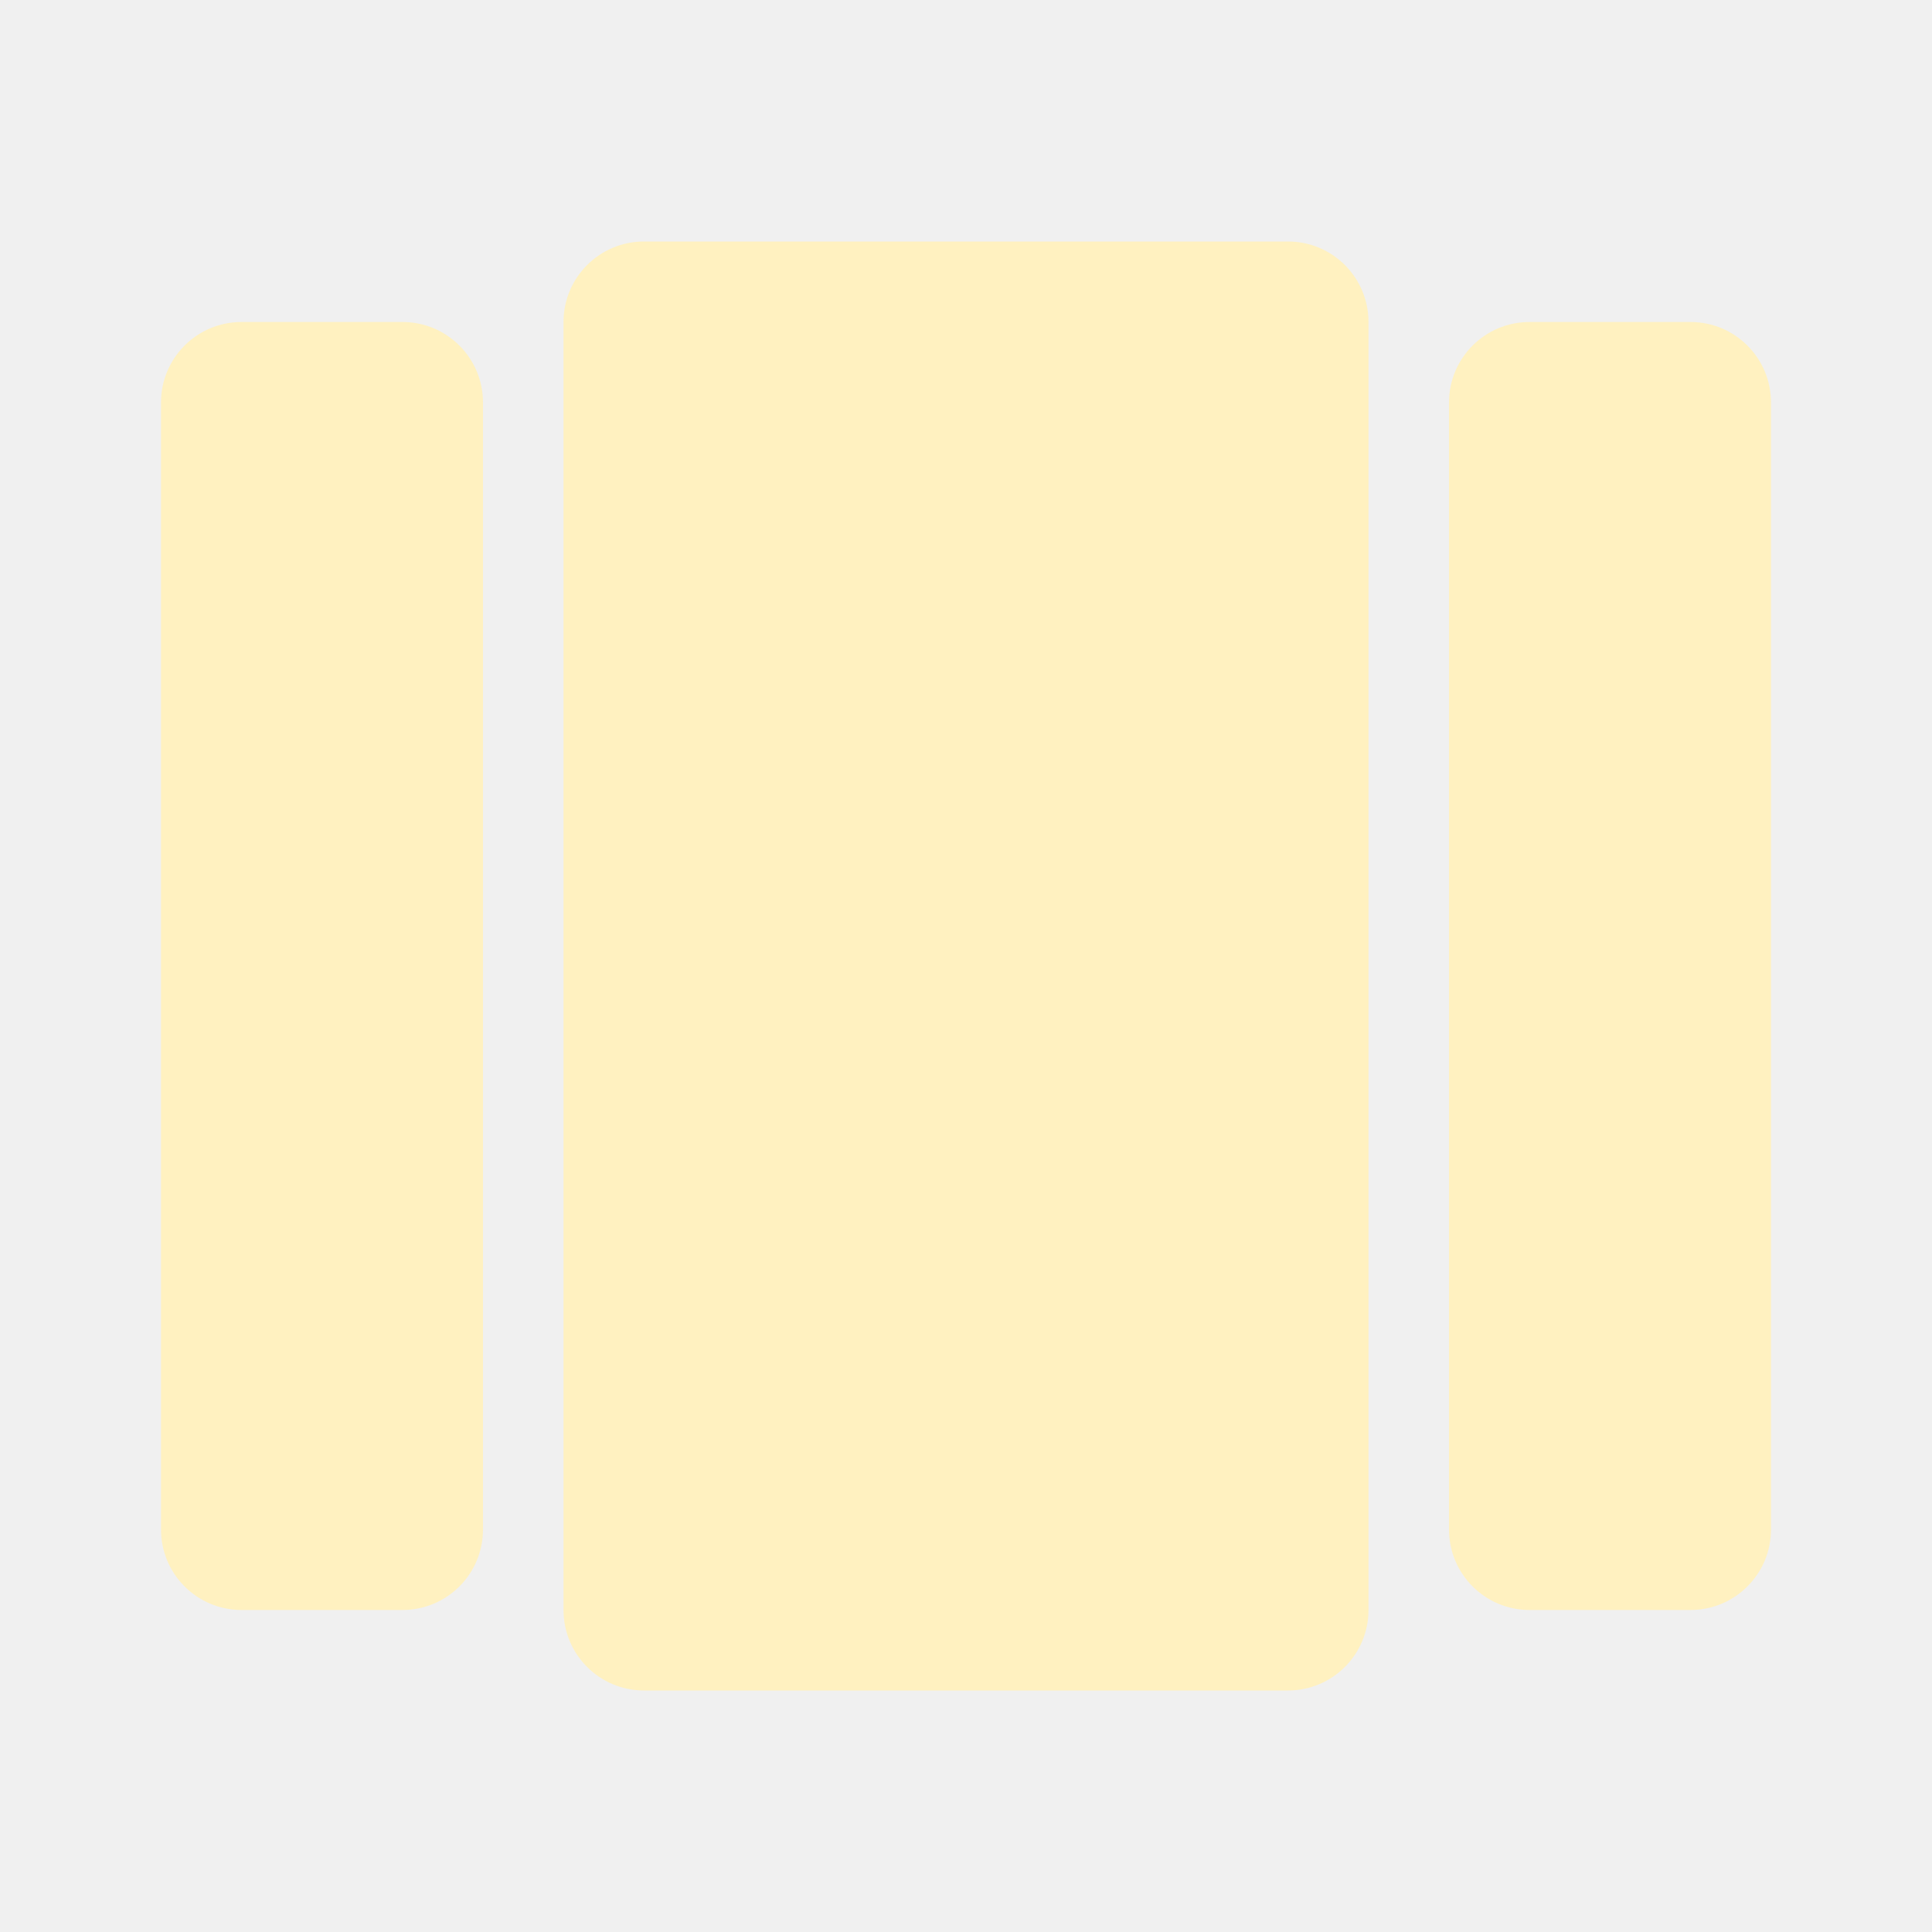
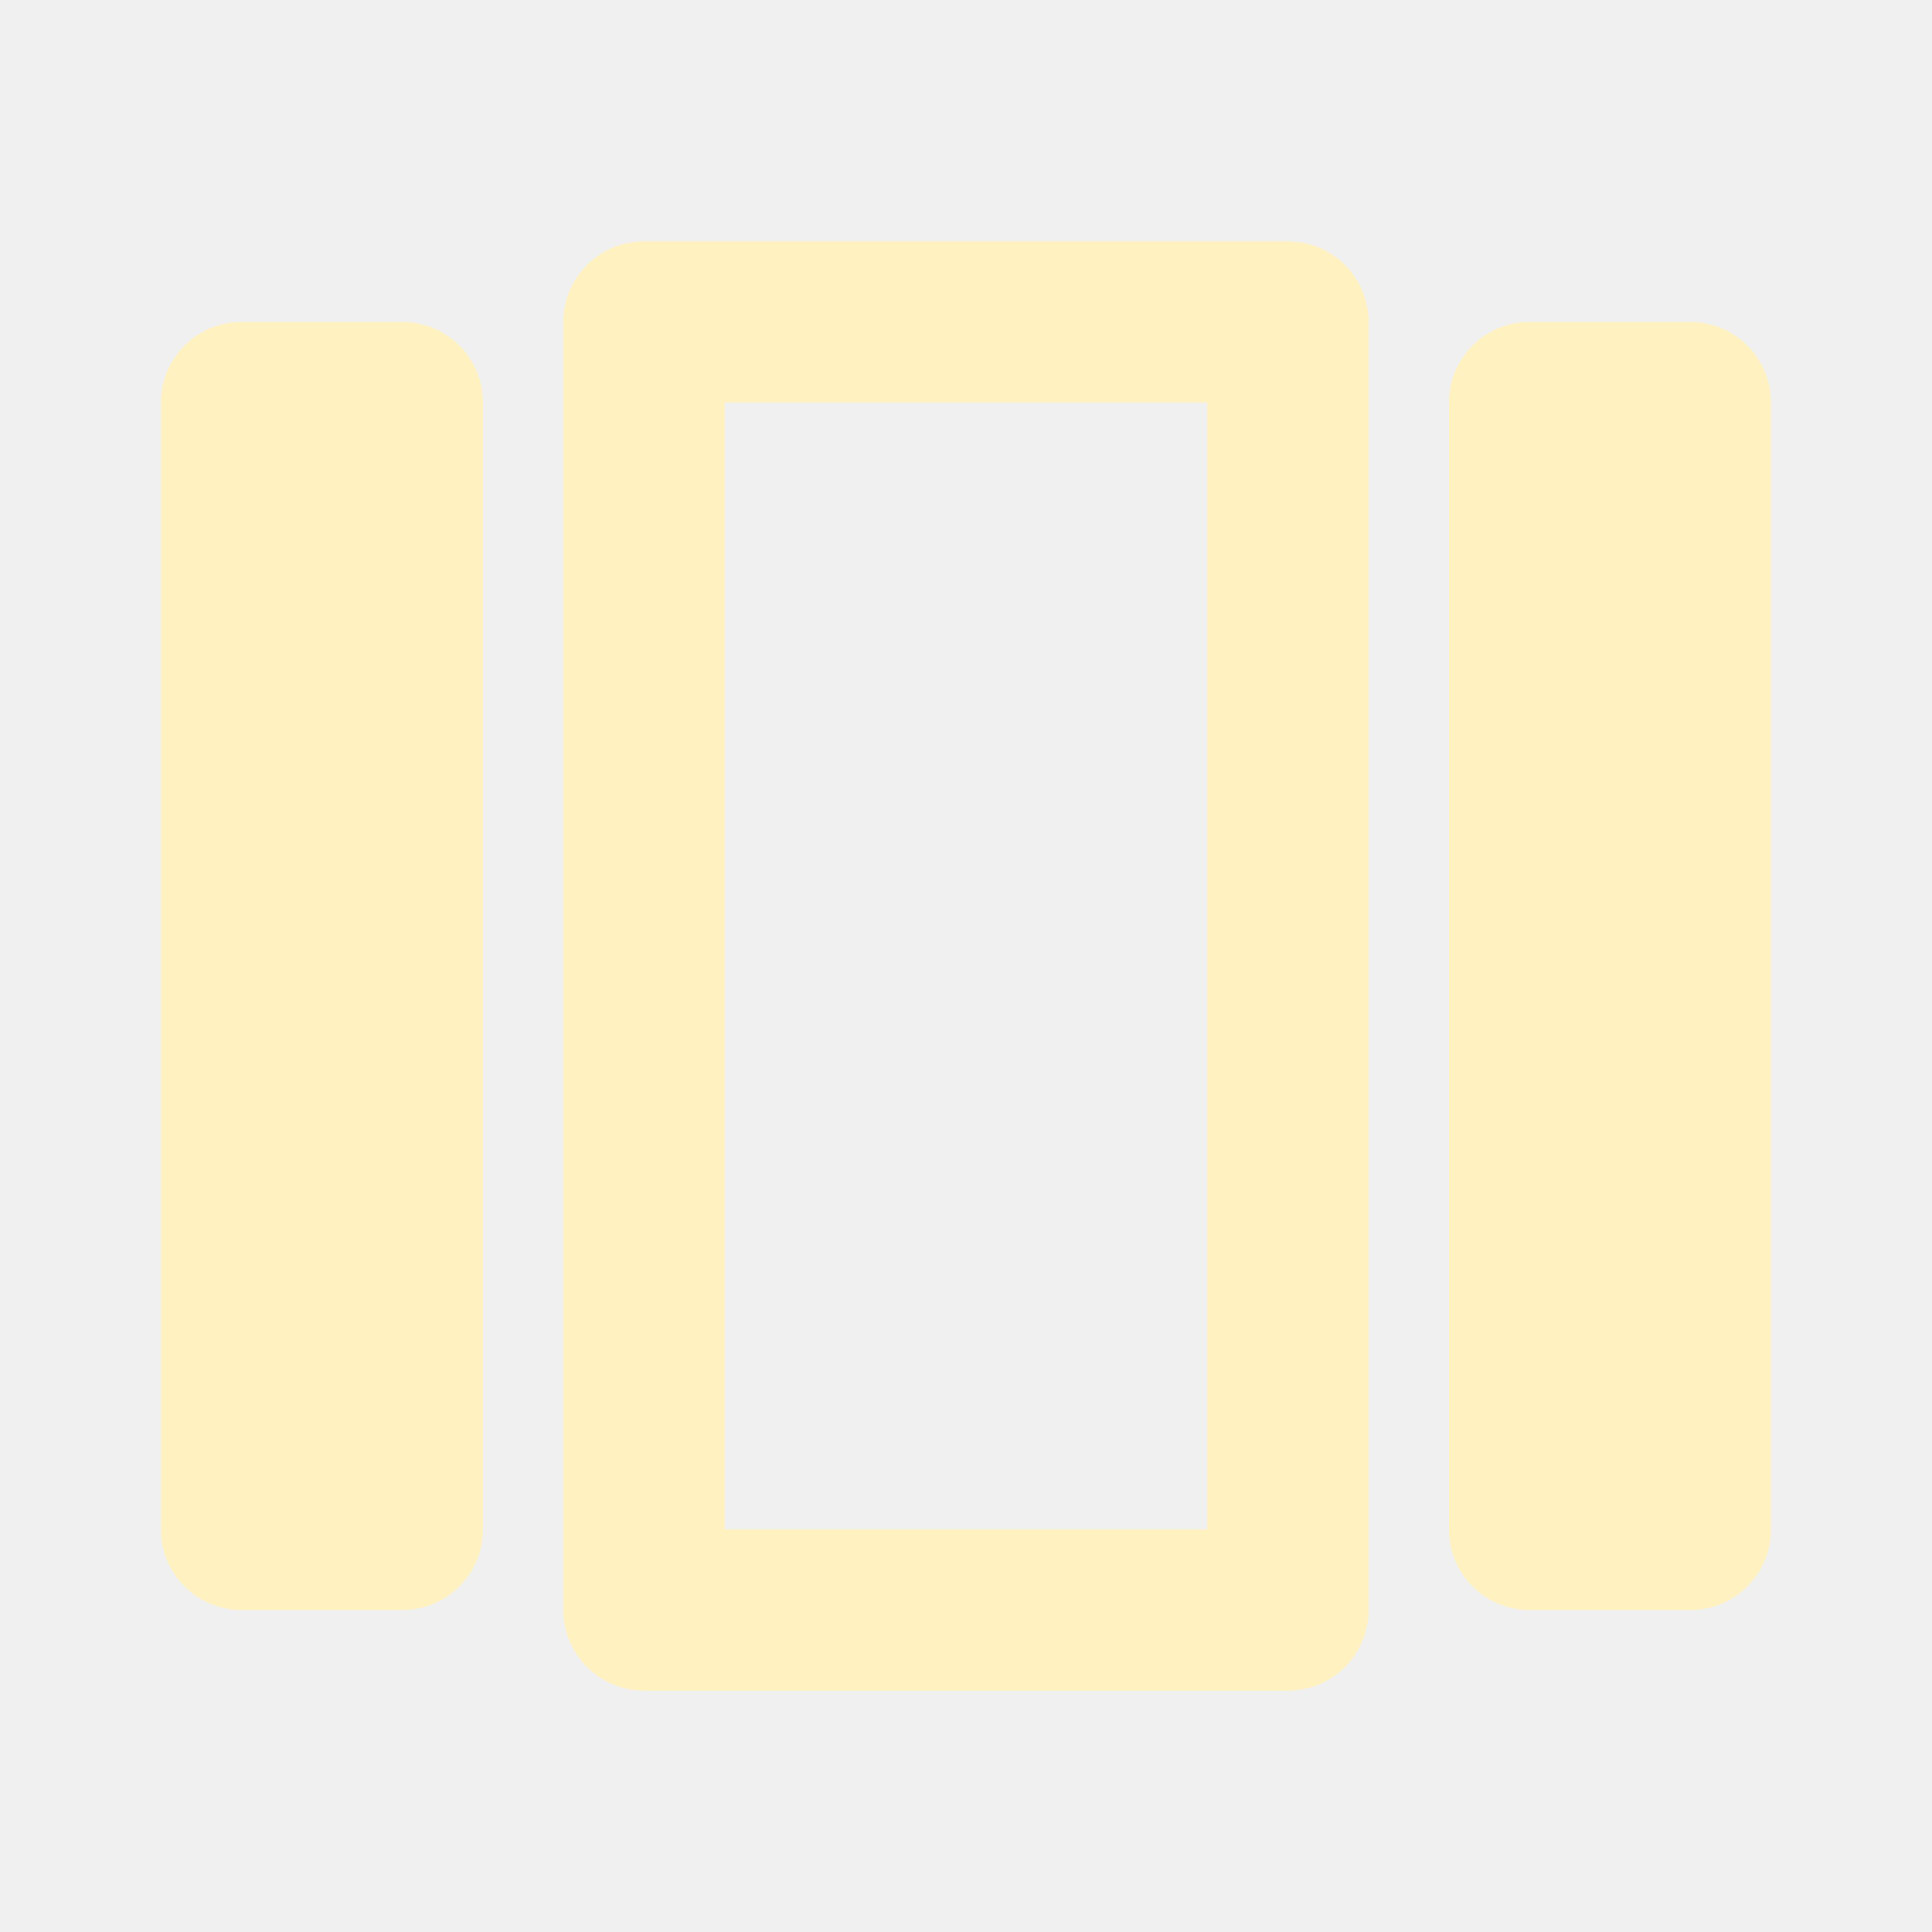
<svg xmlns="http://www.w3.org/2000/svg" width="24" height="24" viewBox="0 0 24 24" fill="none">
-   <rect x="7" y="3" width="10" height="18" rx="1" fill="#FFF1C0" />
-   <rect x="2" y="4" width="4" height="16" rx="1" fill="#FFF1C0" />
-   <rect x="18" y="4" width="4" height="16" rx="1" fill="#FFF1C0" />
+   <mask id="path-1-inside-1_405_216" fill="white">
+     <path fill-rule="evenodd" clip-rule="evenodd" d="M9 5V19H15V5H9ZM8 3C7.448 3 7 3.448 7 4V20C7 20.552 7.448 21 8 21H16C16.552 21 17 20.552 17 20V4C17 3.448 16.552 3 16 3H8Z" />
+   </mask>
+   <path fill-rule="evenodd" clip-rule="evenodd" d="M9 5V19H15V5H9ZM8 3C7.448 3 7 3.448 7 4V20C7 20.552 7.448 21 8 21H16C16.552 21 17 20.552 17 20V4C17 3.448 16.552 3 16 3H8Z" fill="#FFF1C0" />
+   <path d="M9 19H7V21H9V19ZM9 5V3H7V5H9ZM15 19V21H17V19H15ZM15 5H17V3H15V5ZM11 19V5H7V19H11ZM15 17H9V21H15V17ZM13 5V19H17V5H13ZM9 7H15V3H9V7ZM9 4C9 4.552 8.552 5 8 5V1C6.343 1 5 2.343 5 4H9ZM9 20V4H5V20H9ZM8 19C8.552 19 9 19.448 9 20H5C5 21.657 6.343 23 8 23V19ZM16 19H8V23H16V19ZM15 20C15 19.448 15.448 19 16 19V23C17.657 23 19 21.657 19 20H15ZM15 4V20H19V4H15ZM16 5C15.448 5 15 4.552 15 4H19C19 2.343 17.657 1 16 1V5ZM8 5H16V1H8V5Z" fill="#FFF1C0" mask="url(#path-1-inside-1_405_216)" />
+   <mask id="path-3-inside-2_405_216" fill="white">
+     <rect x="2" y="4" width="4" height="16" rx="1" />
+   </mask>
+   <rect x="2" y="4" width="4" height="16" rx="1" fill="#FFF1C0" stroke="#FFF1C0" stroke-width="4" mask="url(#path-3-inside-2_405_216)" />
+   <mask id="path-4-inside-3_405_216" fill="white">
+     <rect x="18" y="4" width="4" height="16" rx="1" />
+   </mask>
+   <rect x="18" y="4" width="4" height="16" rx="1" fill="#FFF1C0" stroke="#FFF1C0" stroke-width="4" mask="url(#path-4-inside-3_405_216)" />
</svg>
